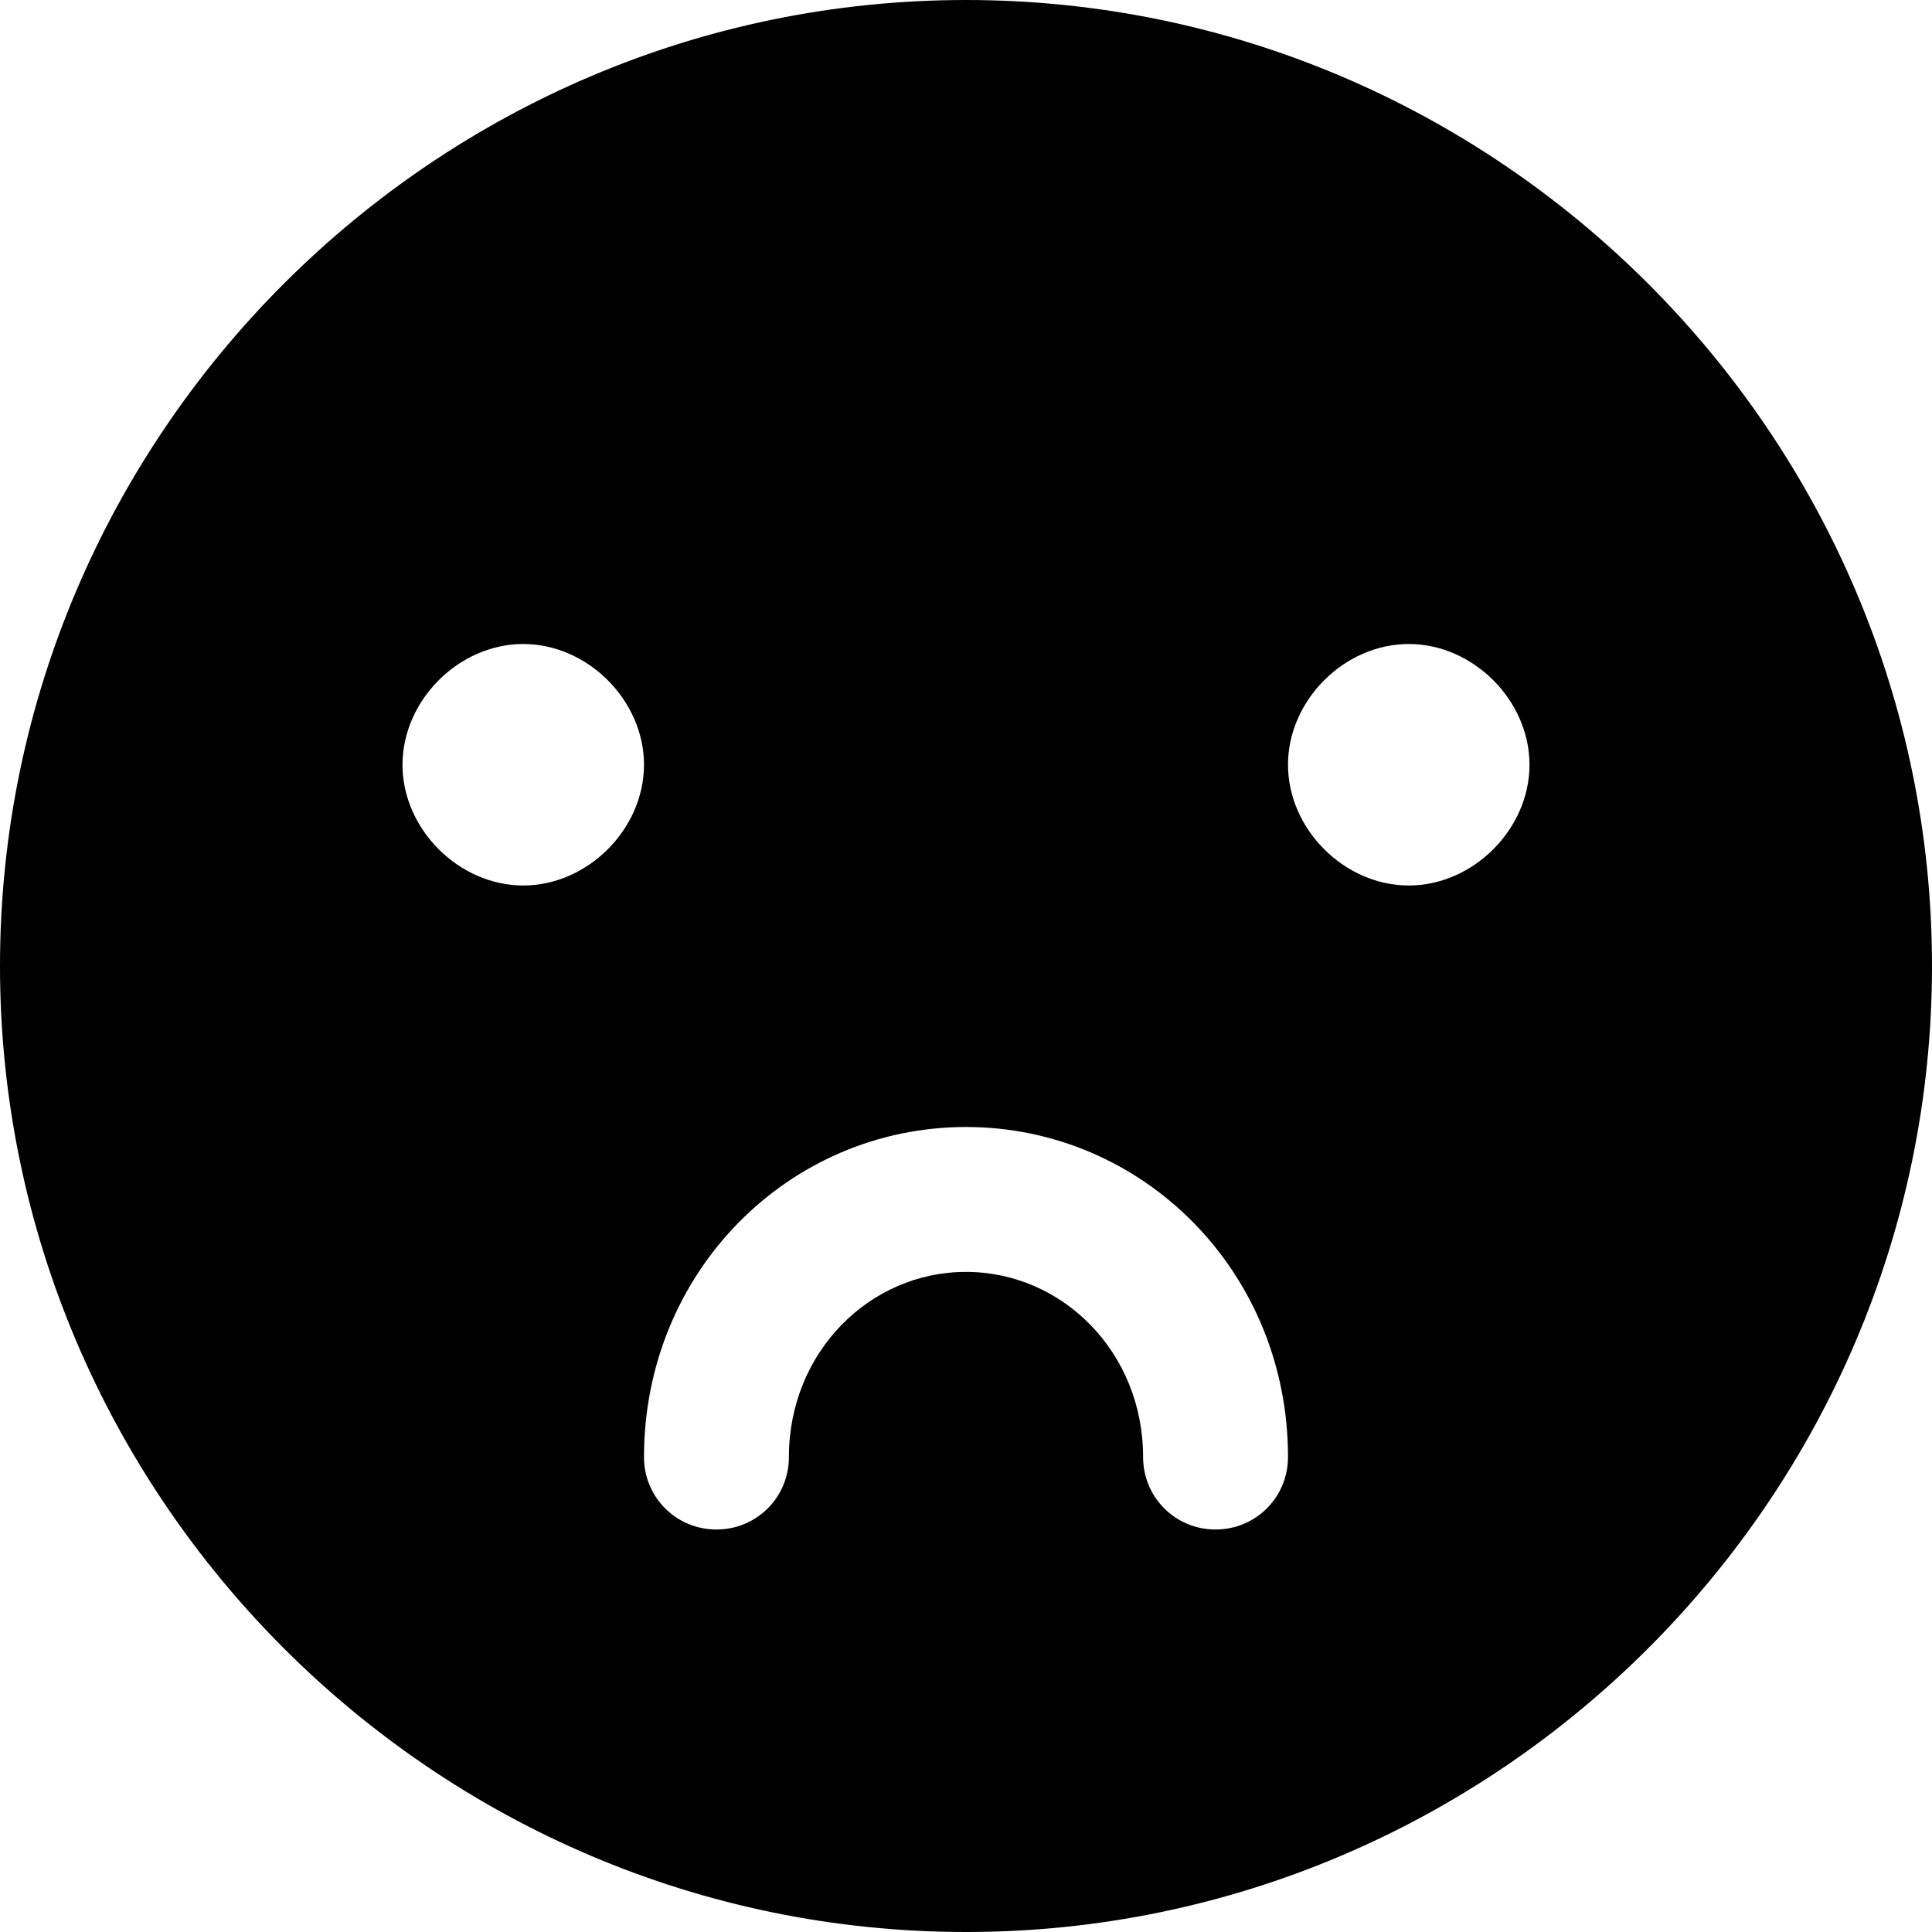
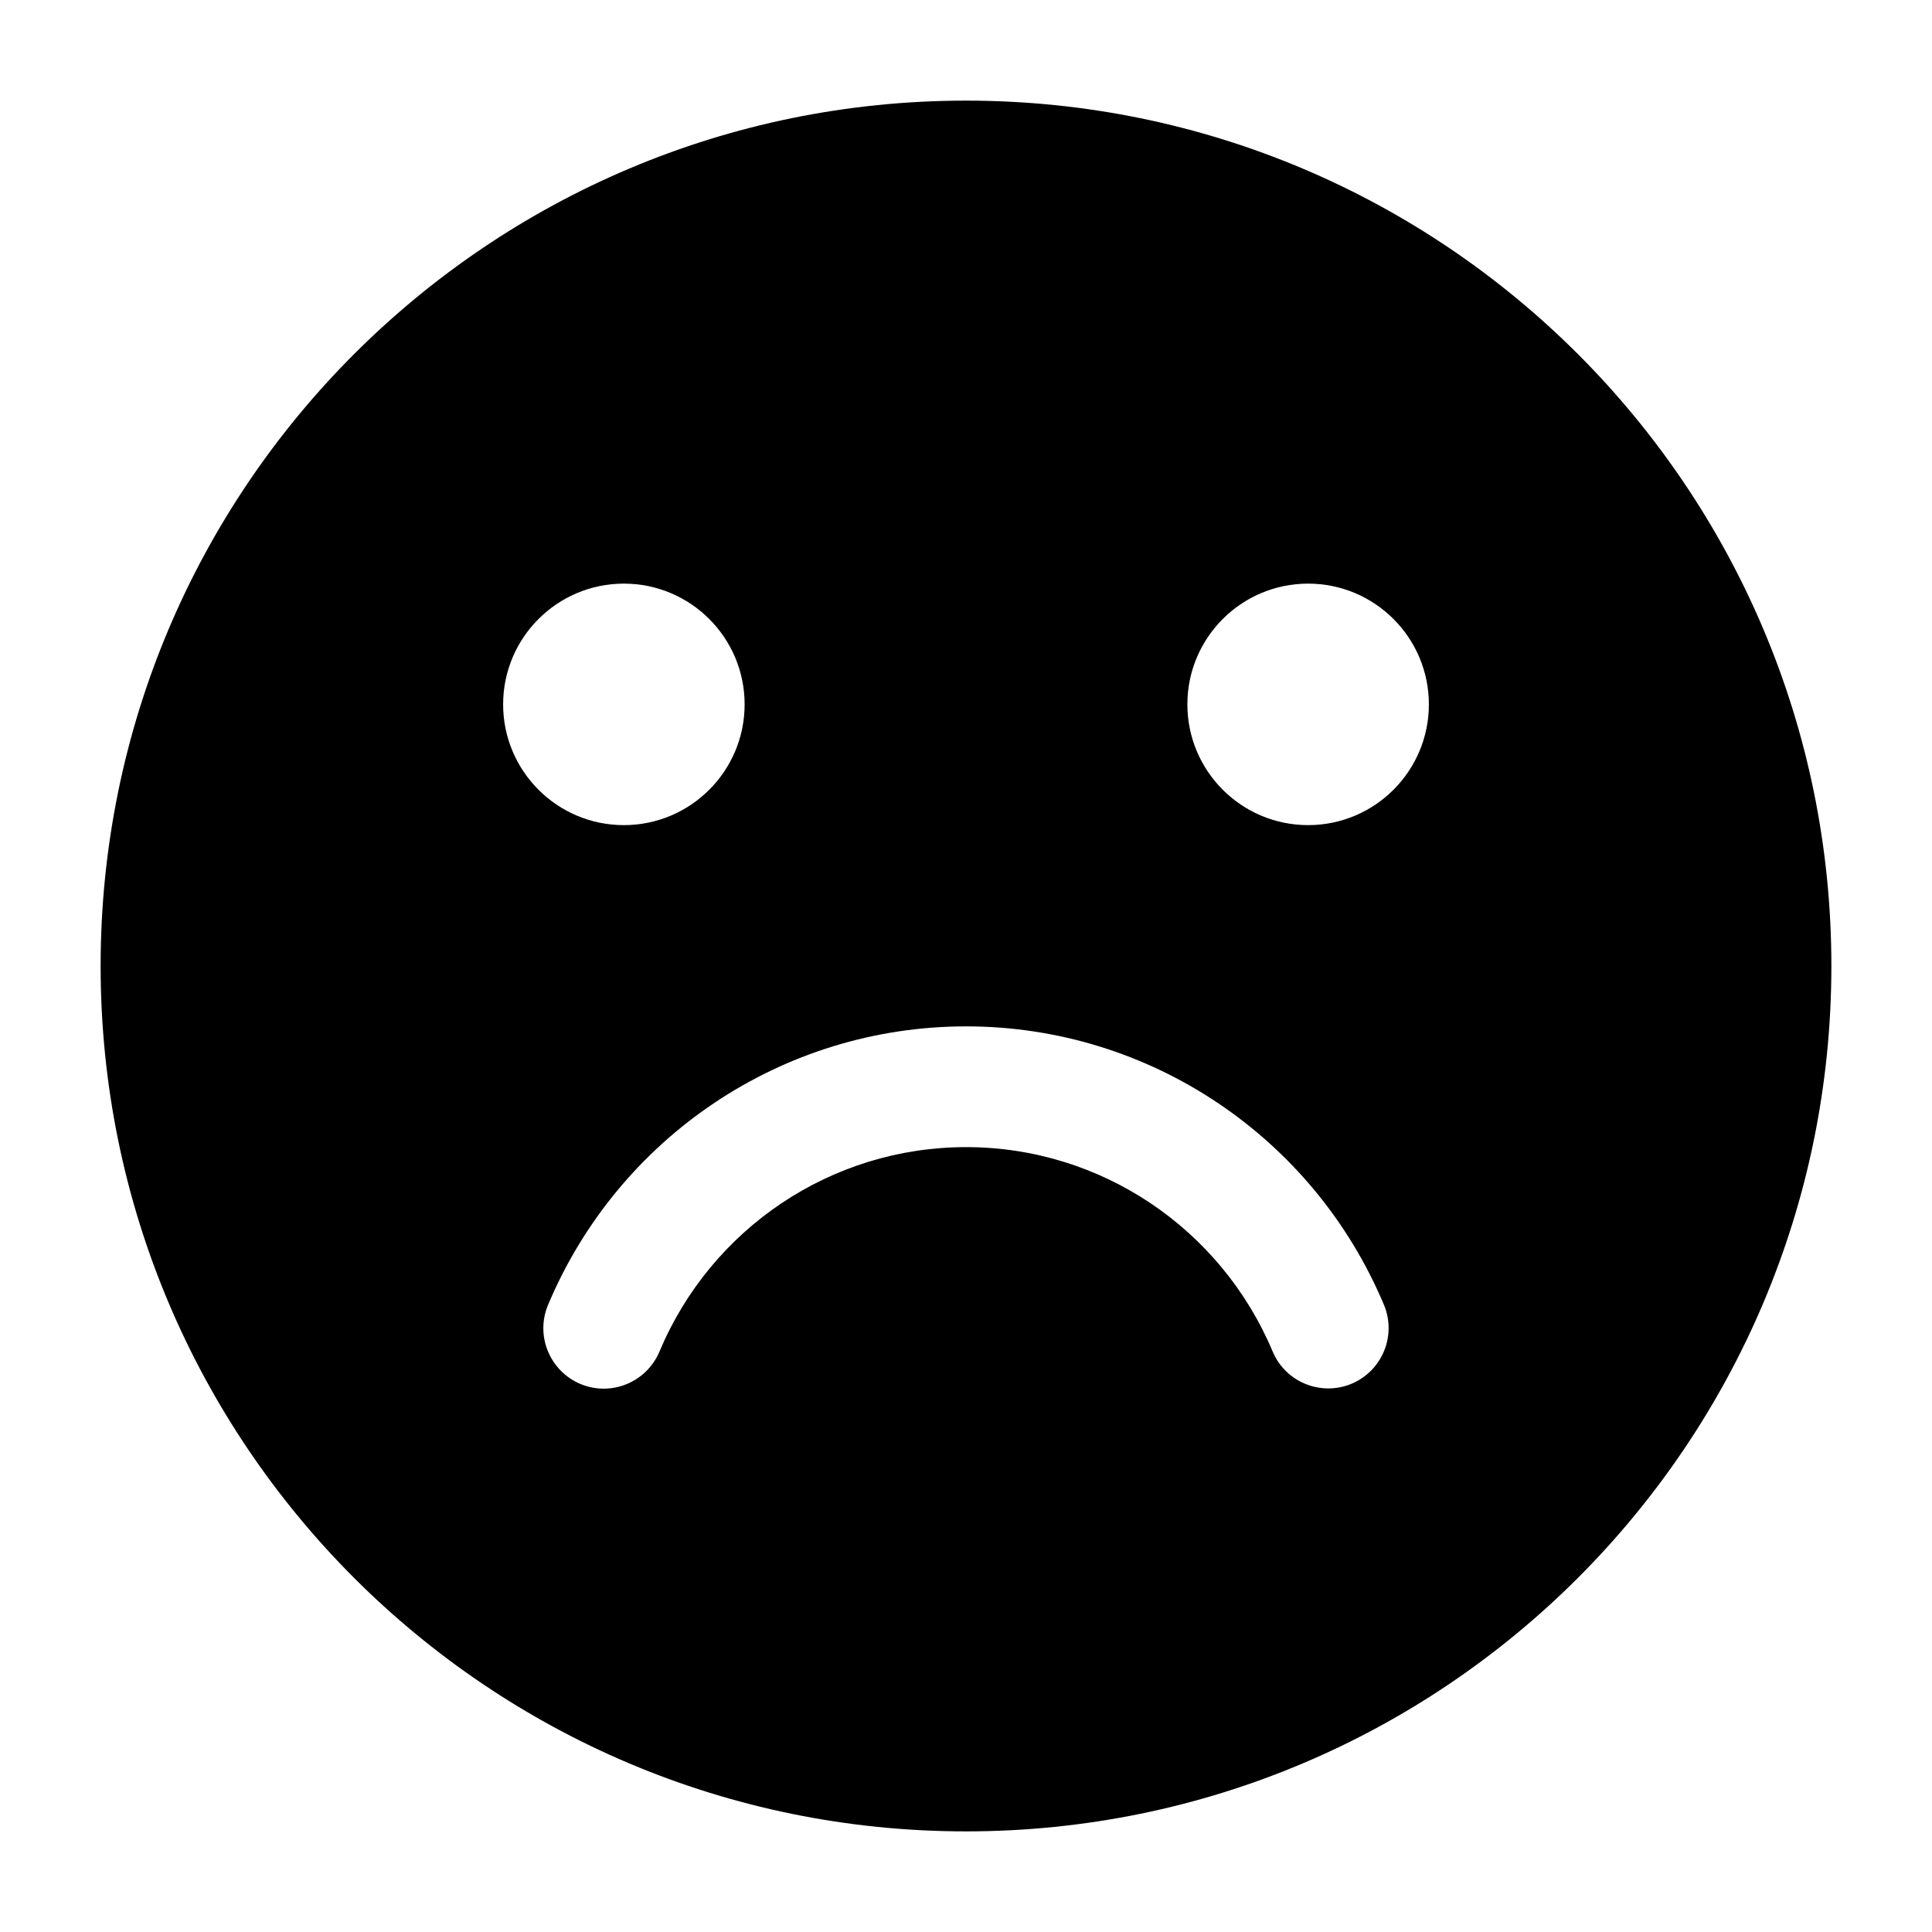
- <svg xmlns="http://www.w3.org/2000/svg" version="1.1" id="Layer_1" x="0px" y="0px" viewBox="0 0 24 24" xml:space="preserve">
-   <g id="Icon">
-     <g id="_x36_.21版本" transform="translate(-828, -2236)">
-       <g id="网站通用图标" transform="translate(100, 1221)">
-         <g id="frown-o" transform="translate(728, 1015)">
-           <path id="Combined-Shape" class="st0" d="M12,24C5.4,24,0,18.6,0,12S5.4,0,12,0s12,5.4,12,12S18.6,24,12,24z M6.5,11      C7.3,11,8,10.3,8,9.5S7.3,8,6.5,8S5,8.7,5,9.5S5.7,11,6.5,11z M17.5,11c0.8,0,1.5-0.7,1.5-1.5S18.3,8,17.5,8S16,8.7,16,9.5      S16.7,11,17.5,11z M15.1,19c0.5,0,0.9-0.4,0.9-0.9c0-2.3-1.8-4.1-4-4.1s-4,1.8-4,4.1C8,18.6,8.4,19,8.9,19      c0.5,0,0.9-0.4,0.9-0.9c0-1.3,1-2.3,2.2-2.3s2.2,1,2.2,2.3C14.2,18.6,14.6,19,15.1,19z" />
-         </g>
-       </g>
-     </g>
-   </g>
+ <svg xmlns="http://www.w3.org/2000/svg" viewBox="0 0 24 24">
+   <defs />
+   <g opacity="0" />
+   <path id="矢量 127" d="M22.75 12C22.75 6.063 17.937 1.25 12 1.25C6.063 1.25 1.25 6.063 1.25 12C1.25 17.937 6.063 22.75 12 22.75C17.937 22.75 22.75 17.937 22.75 12ZM7.75 7.25C6.922 7.25 6.25 7.922 6.25 8.75C6.25 9.578 6.922 10.25 7.75 10.25C8.578 10.25 9.25 9.578 9.25 8.75C9.25 7.922 8.578 7.25 7.75 7.25ZM14.75 8.75C14.75 7.922 15.422 7.25 16.25 7.25C17.078 7.25 17.75 7.922 17.75 8.75C17.75 9.578 17.078 10.25 16.25 10.25C15.422 10.25 14.75 9.578 14.75 8.75ZM6.808 16.21C7.681 14.131 9.714 12.75 12.001 12.75C14.286 12.75 16.318 14.13 17.191 16.207C17.352 16.588 17.172 17.028 16.791 17.189C16.409 17.349 15.969 17.17 15.809 16.788C15.167 15.262 13.676 14.25 12.001 14.25C10.324 14.25 8.833 15.263 8.192 16.79C8.031 17.172 7.592 17.352 7.21 17.192C6.828 17.031 6.648 16.592 6.808 16.21Z" fill-rule="evenodd" />
</svg>
